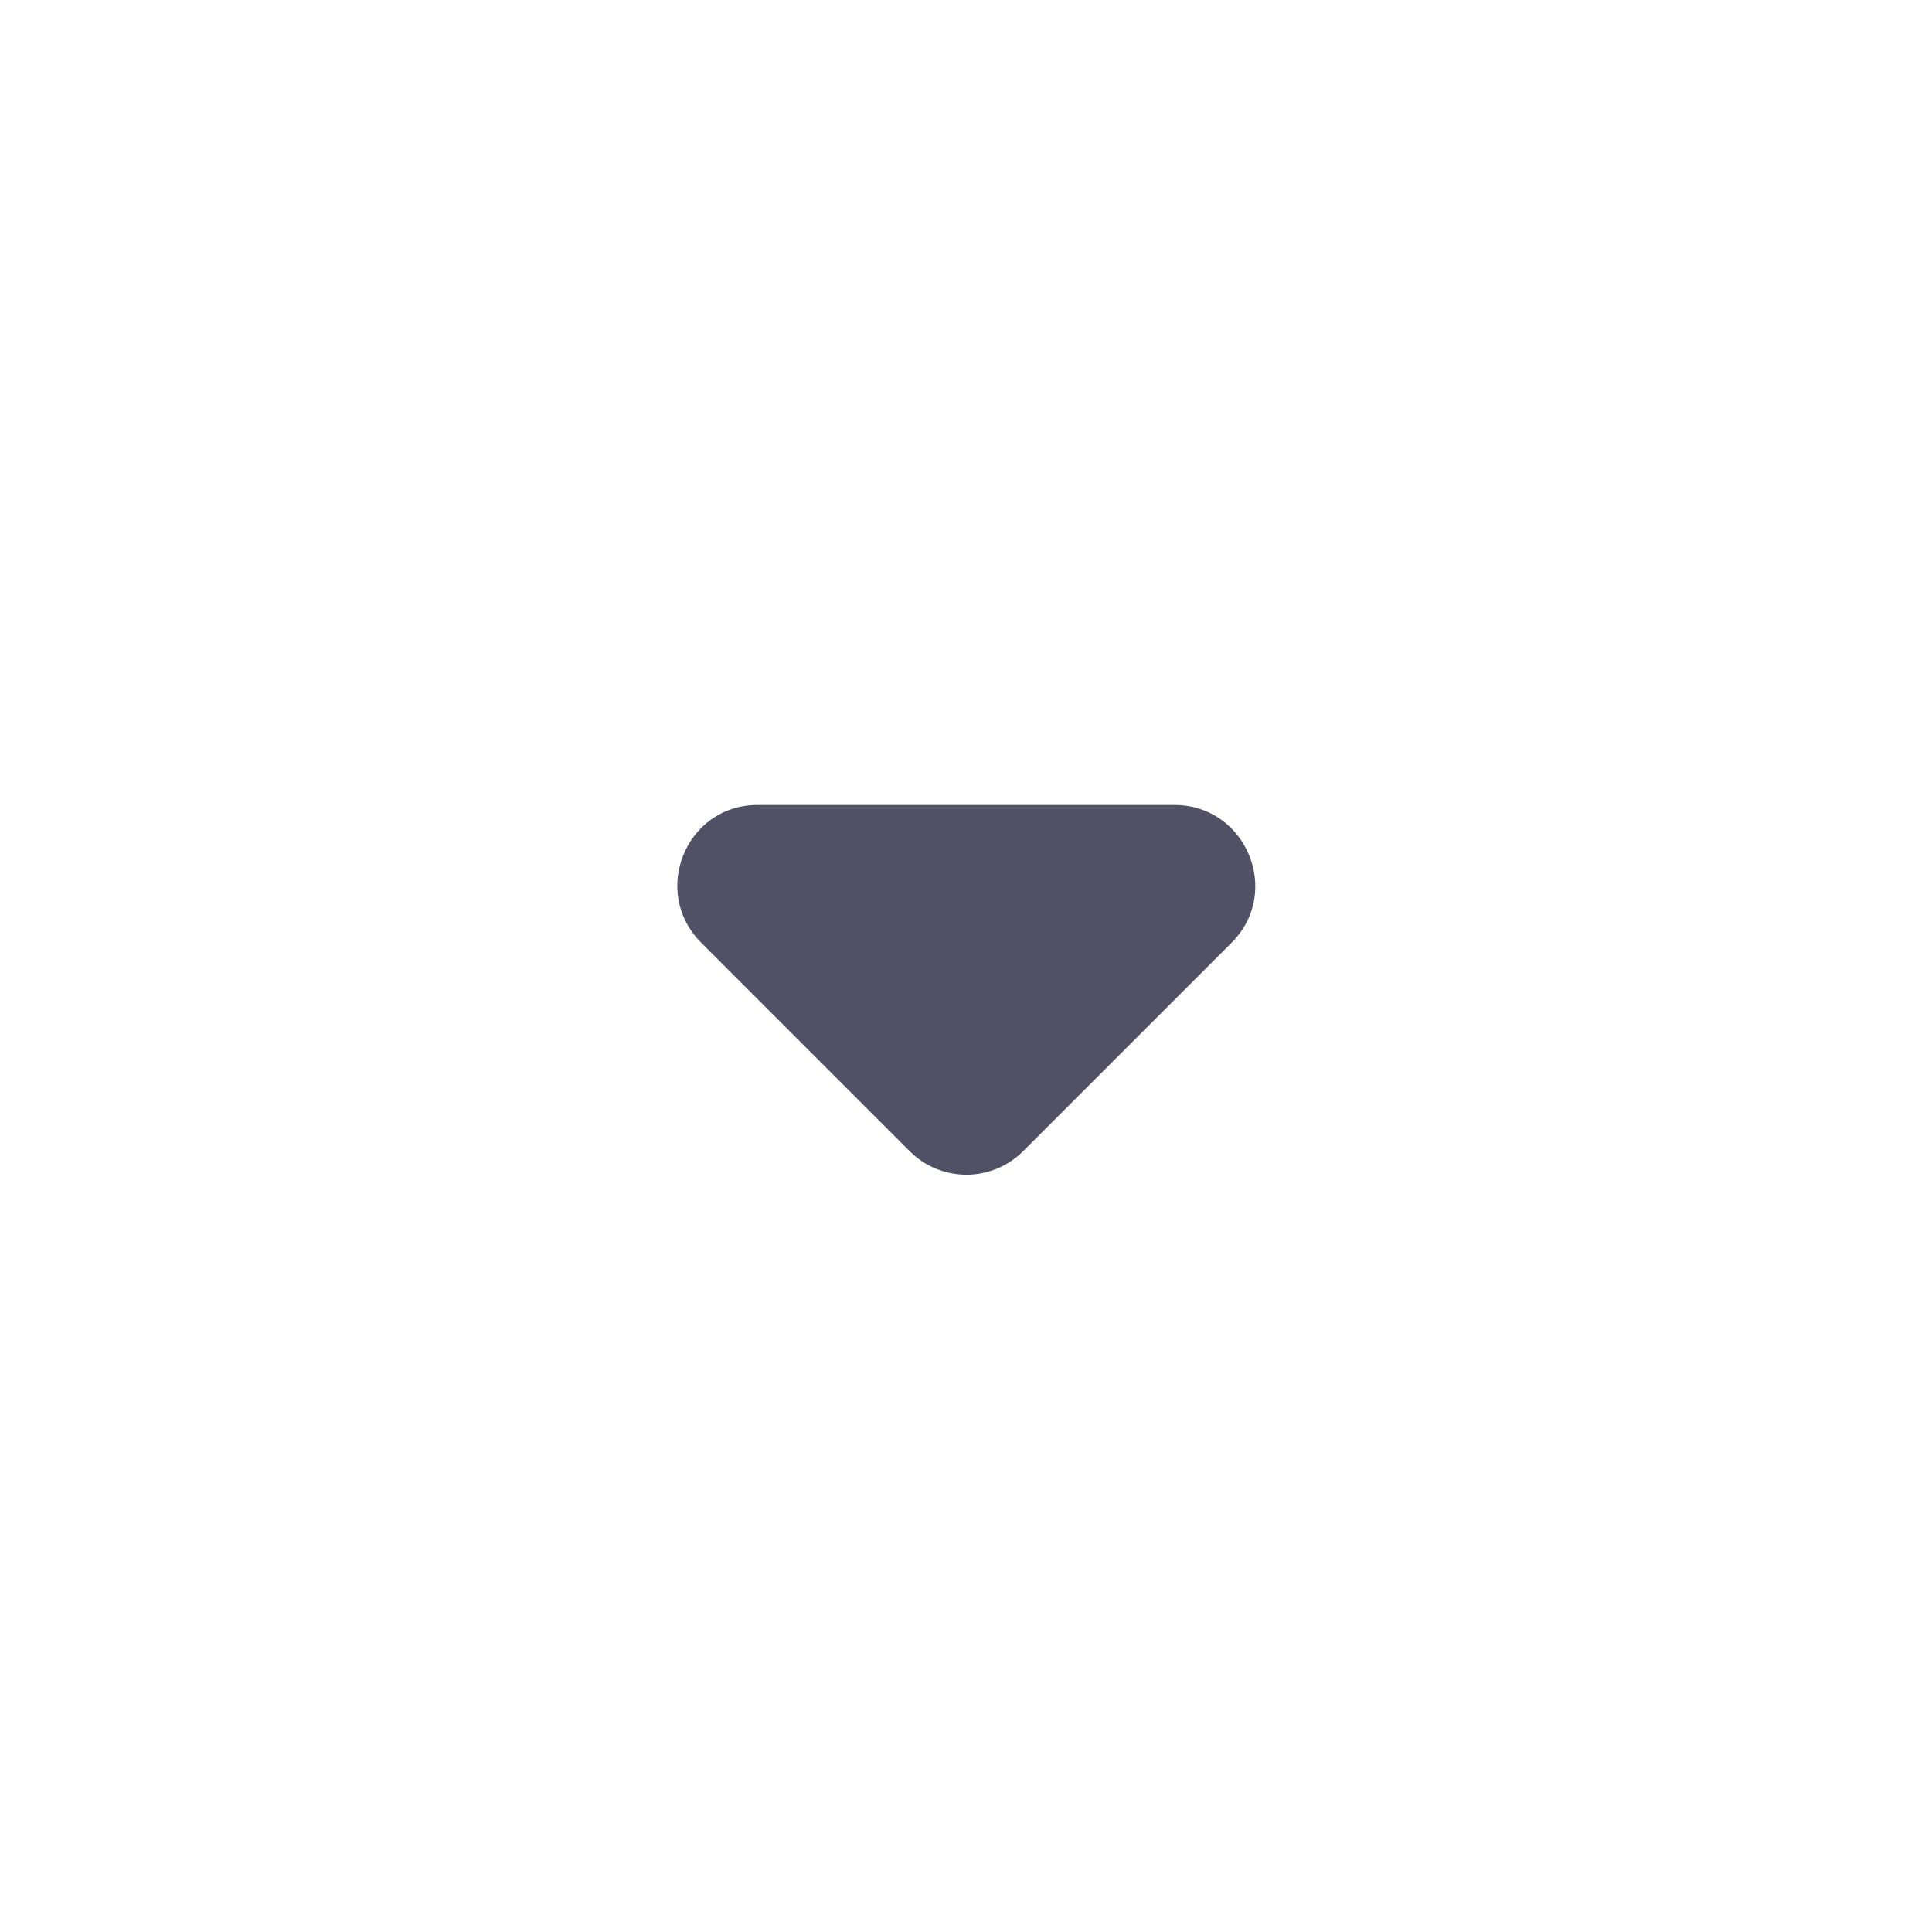
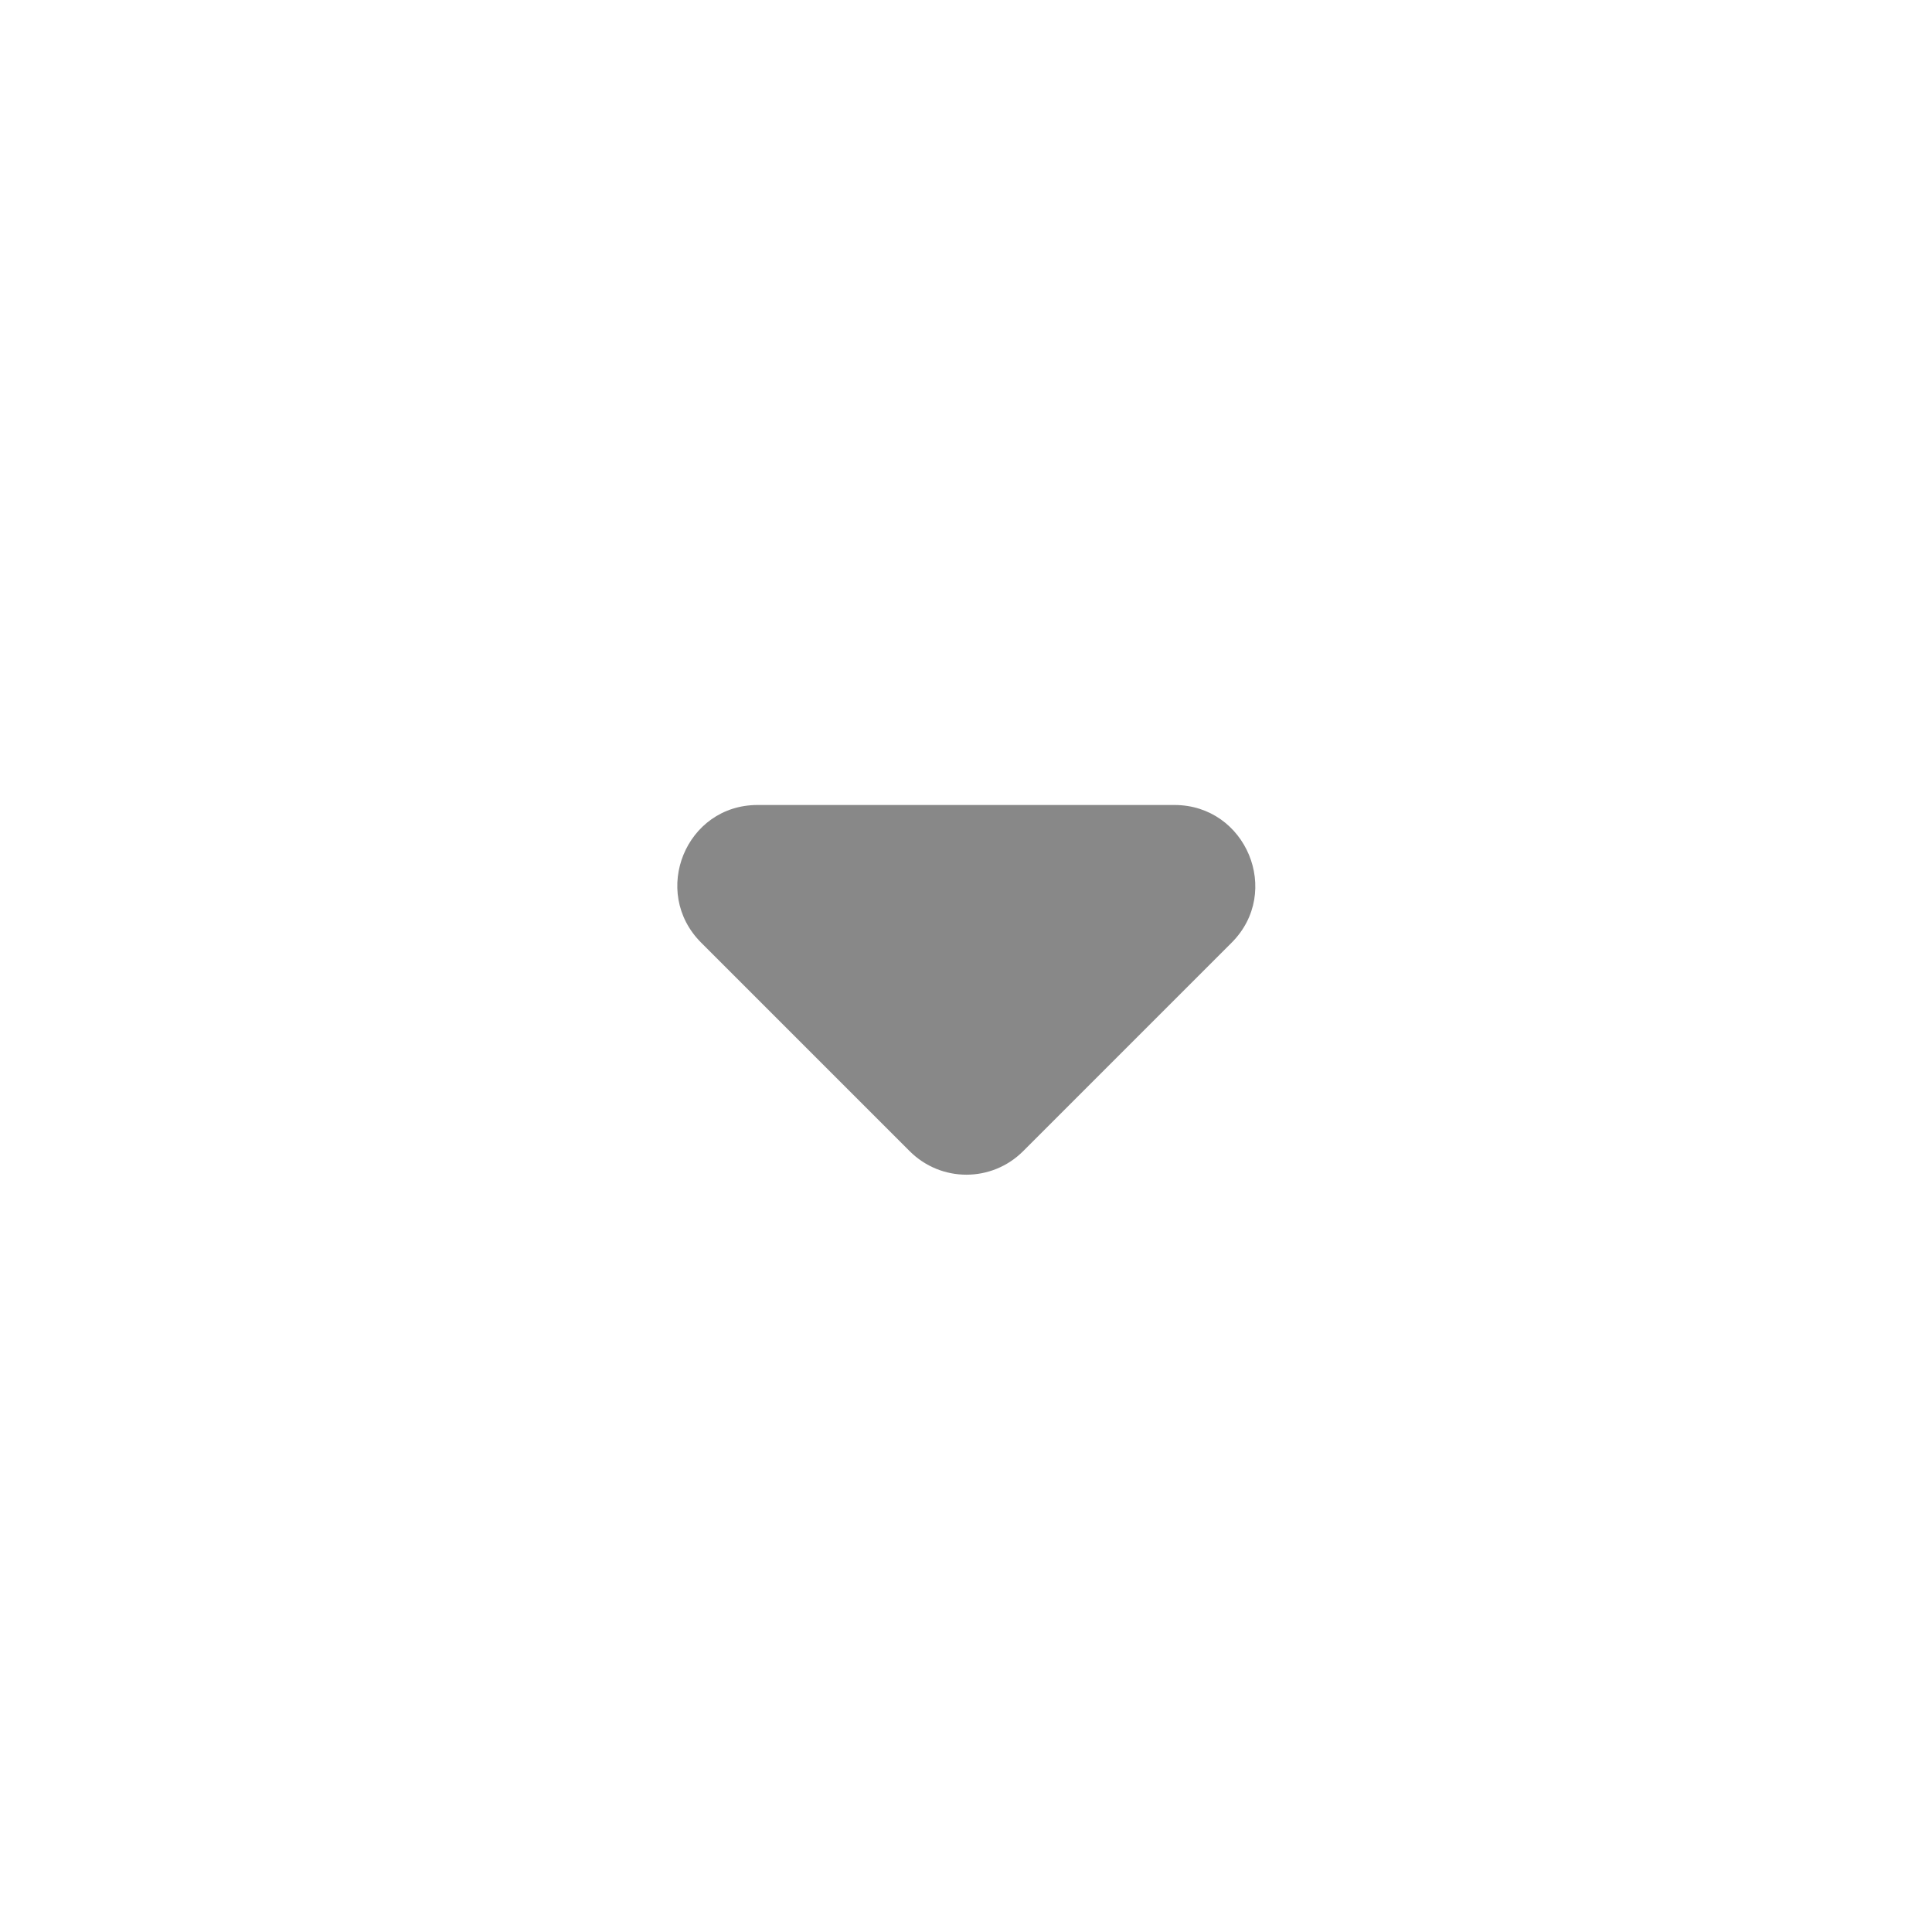
<svg xmlns="http://www.w3.org/2000/svg" width="24" height="24" viewBox="0 0 24 24">
-   <path fill="#515065" d="M8.71 11.71l2.59 2.59c.39.39 1.02.39 1.41 0l2.59-2.59c.63-.63.18-1.71-.71-1.71H9.41c-.89 0-1.33 1.08-.7 1.71z" />
+   <path fill="#888888" d="M8.71 11.71l2.59 2.59c.39.39 1.02.39 1.41 0l2.59-2.59c.63-.63.18-1.71-.71-1.71H9.41c-.89 0-1.33 1.08-.7 1.71z" />
</svg>
